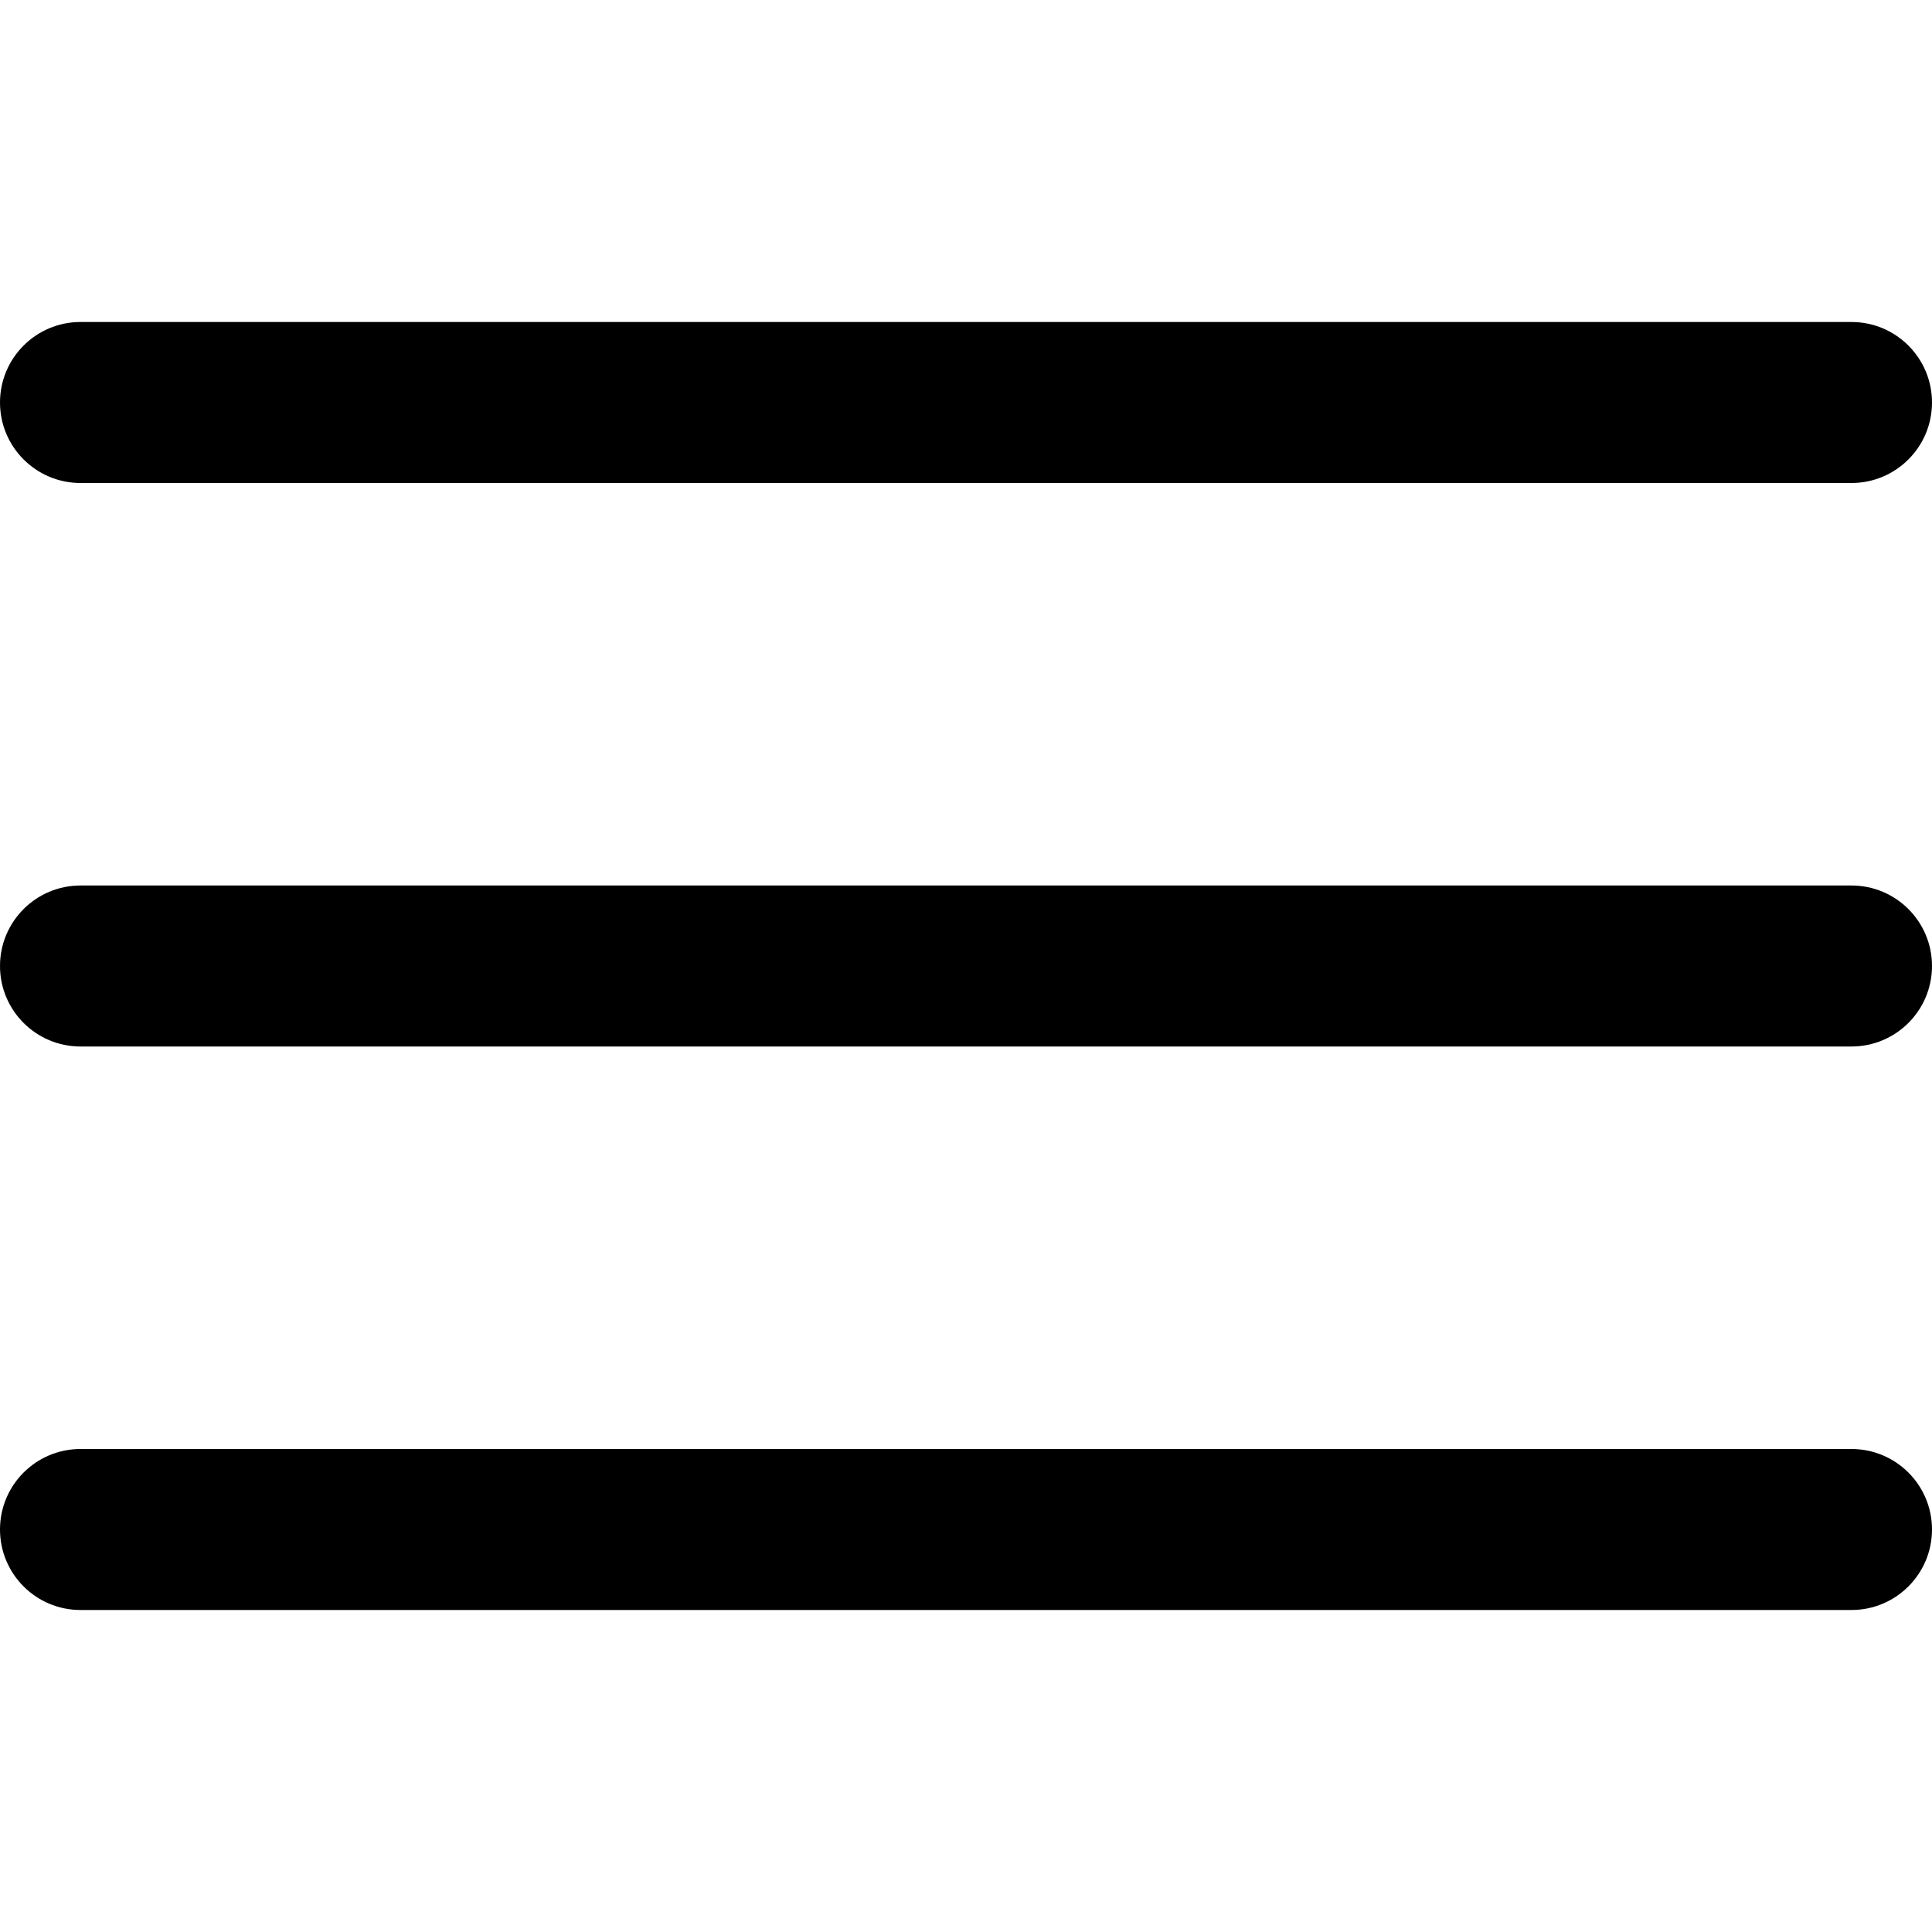
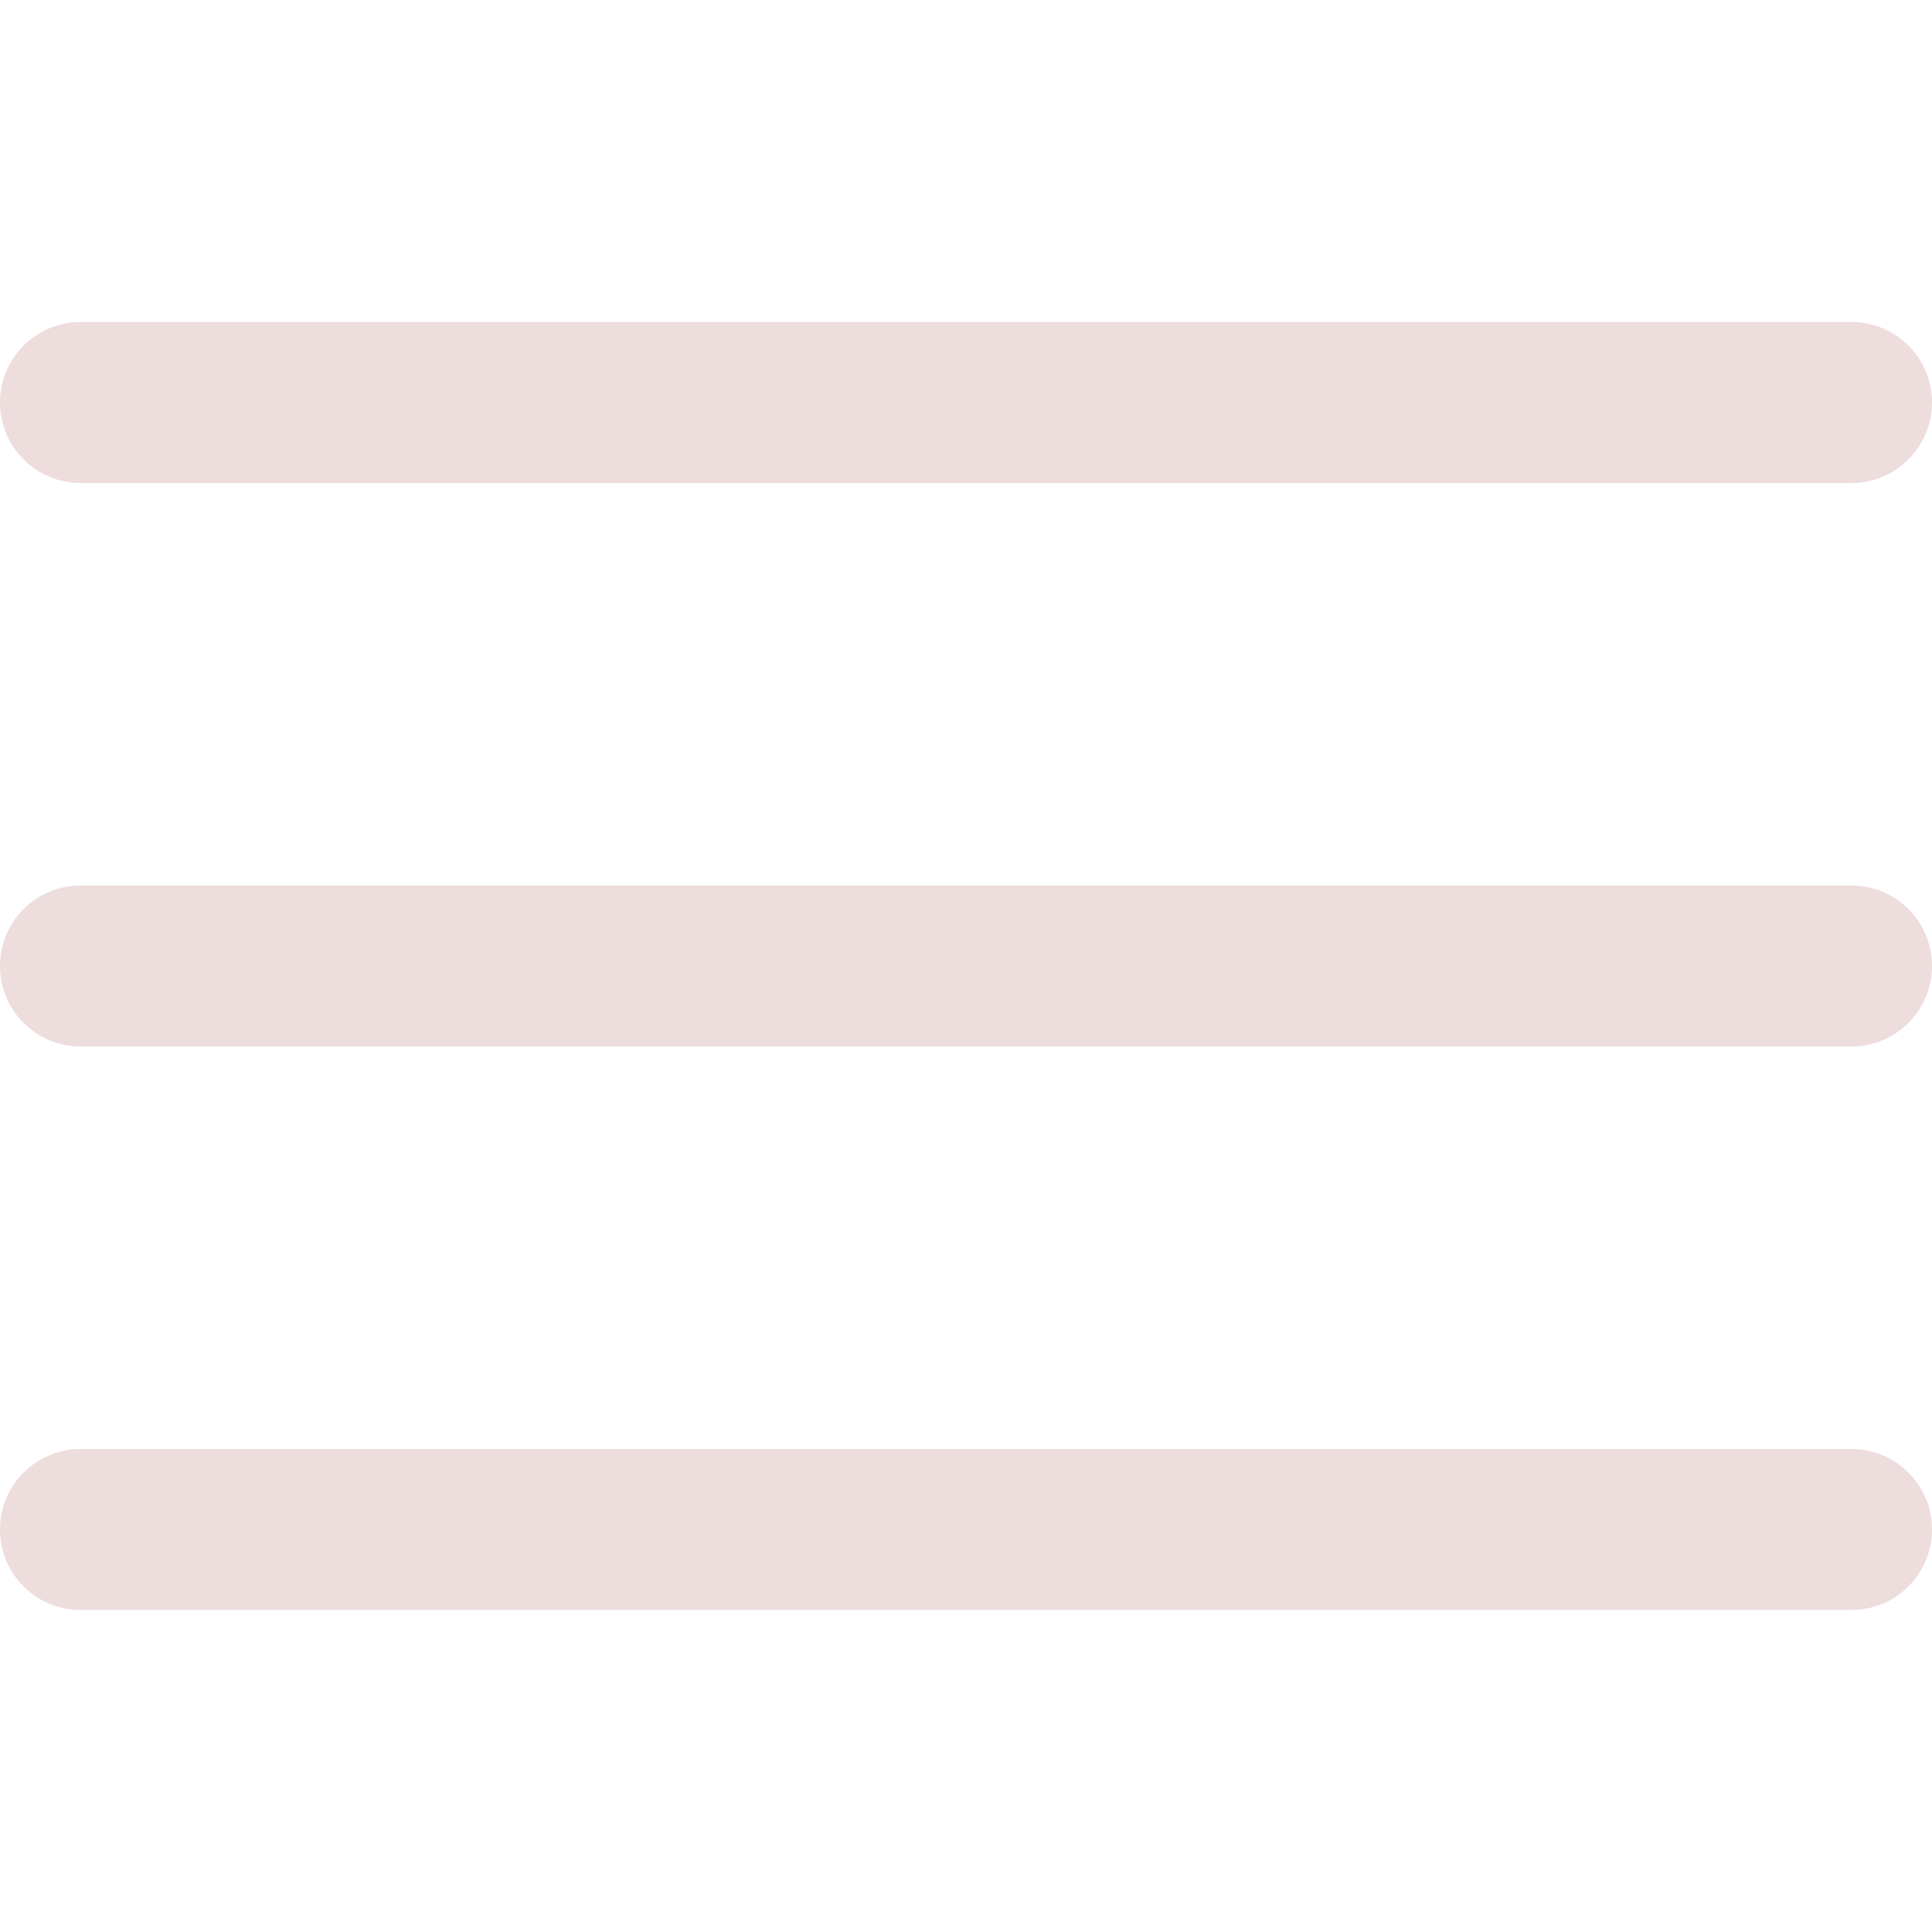
<svg xmlns="http://www.w3.org/2000/svg" id="Outline" viewBox="0 0 24 24" width="512" height="512">
-   <rect y="11" width="24" height="2" rx="1" />
-   <rect y="4" width="24" height="2" rx="1" />
-   <rect y="18" width="24" height="2" rx="1" />
+   <rect y="11" width="24" height="2" rx="1" fill="#edd" />
+   <rect y="4" width="24" height="2" rx="1" fill="#edd" />
+   <rect y="18" width="24" height="2" rx="1" fill="#edd" />
</svg>
